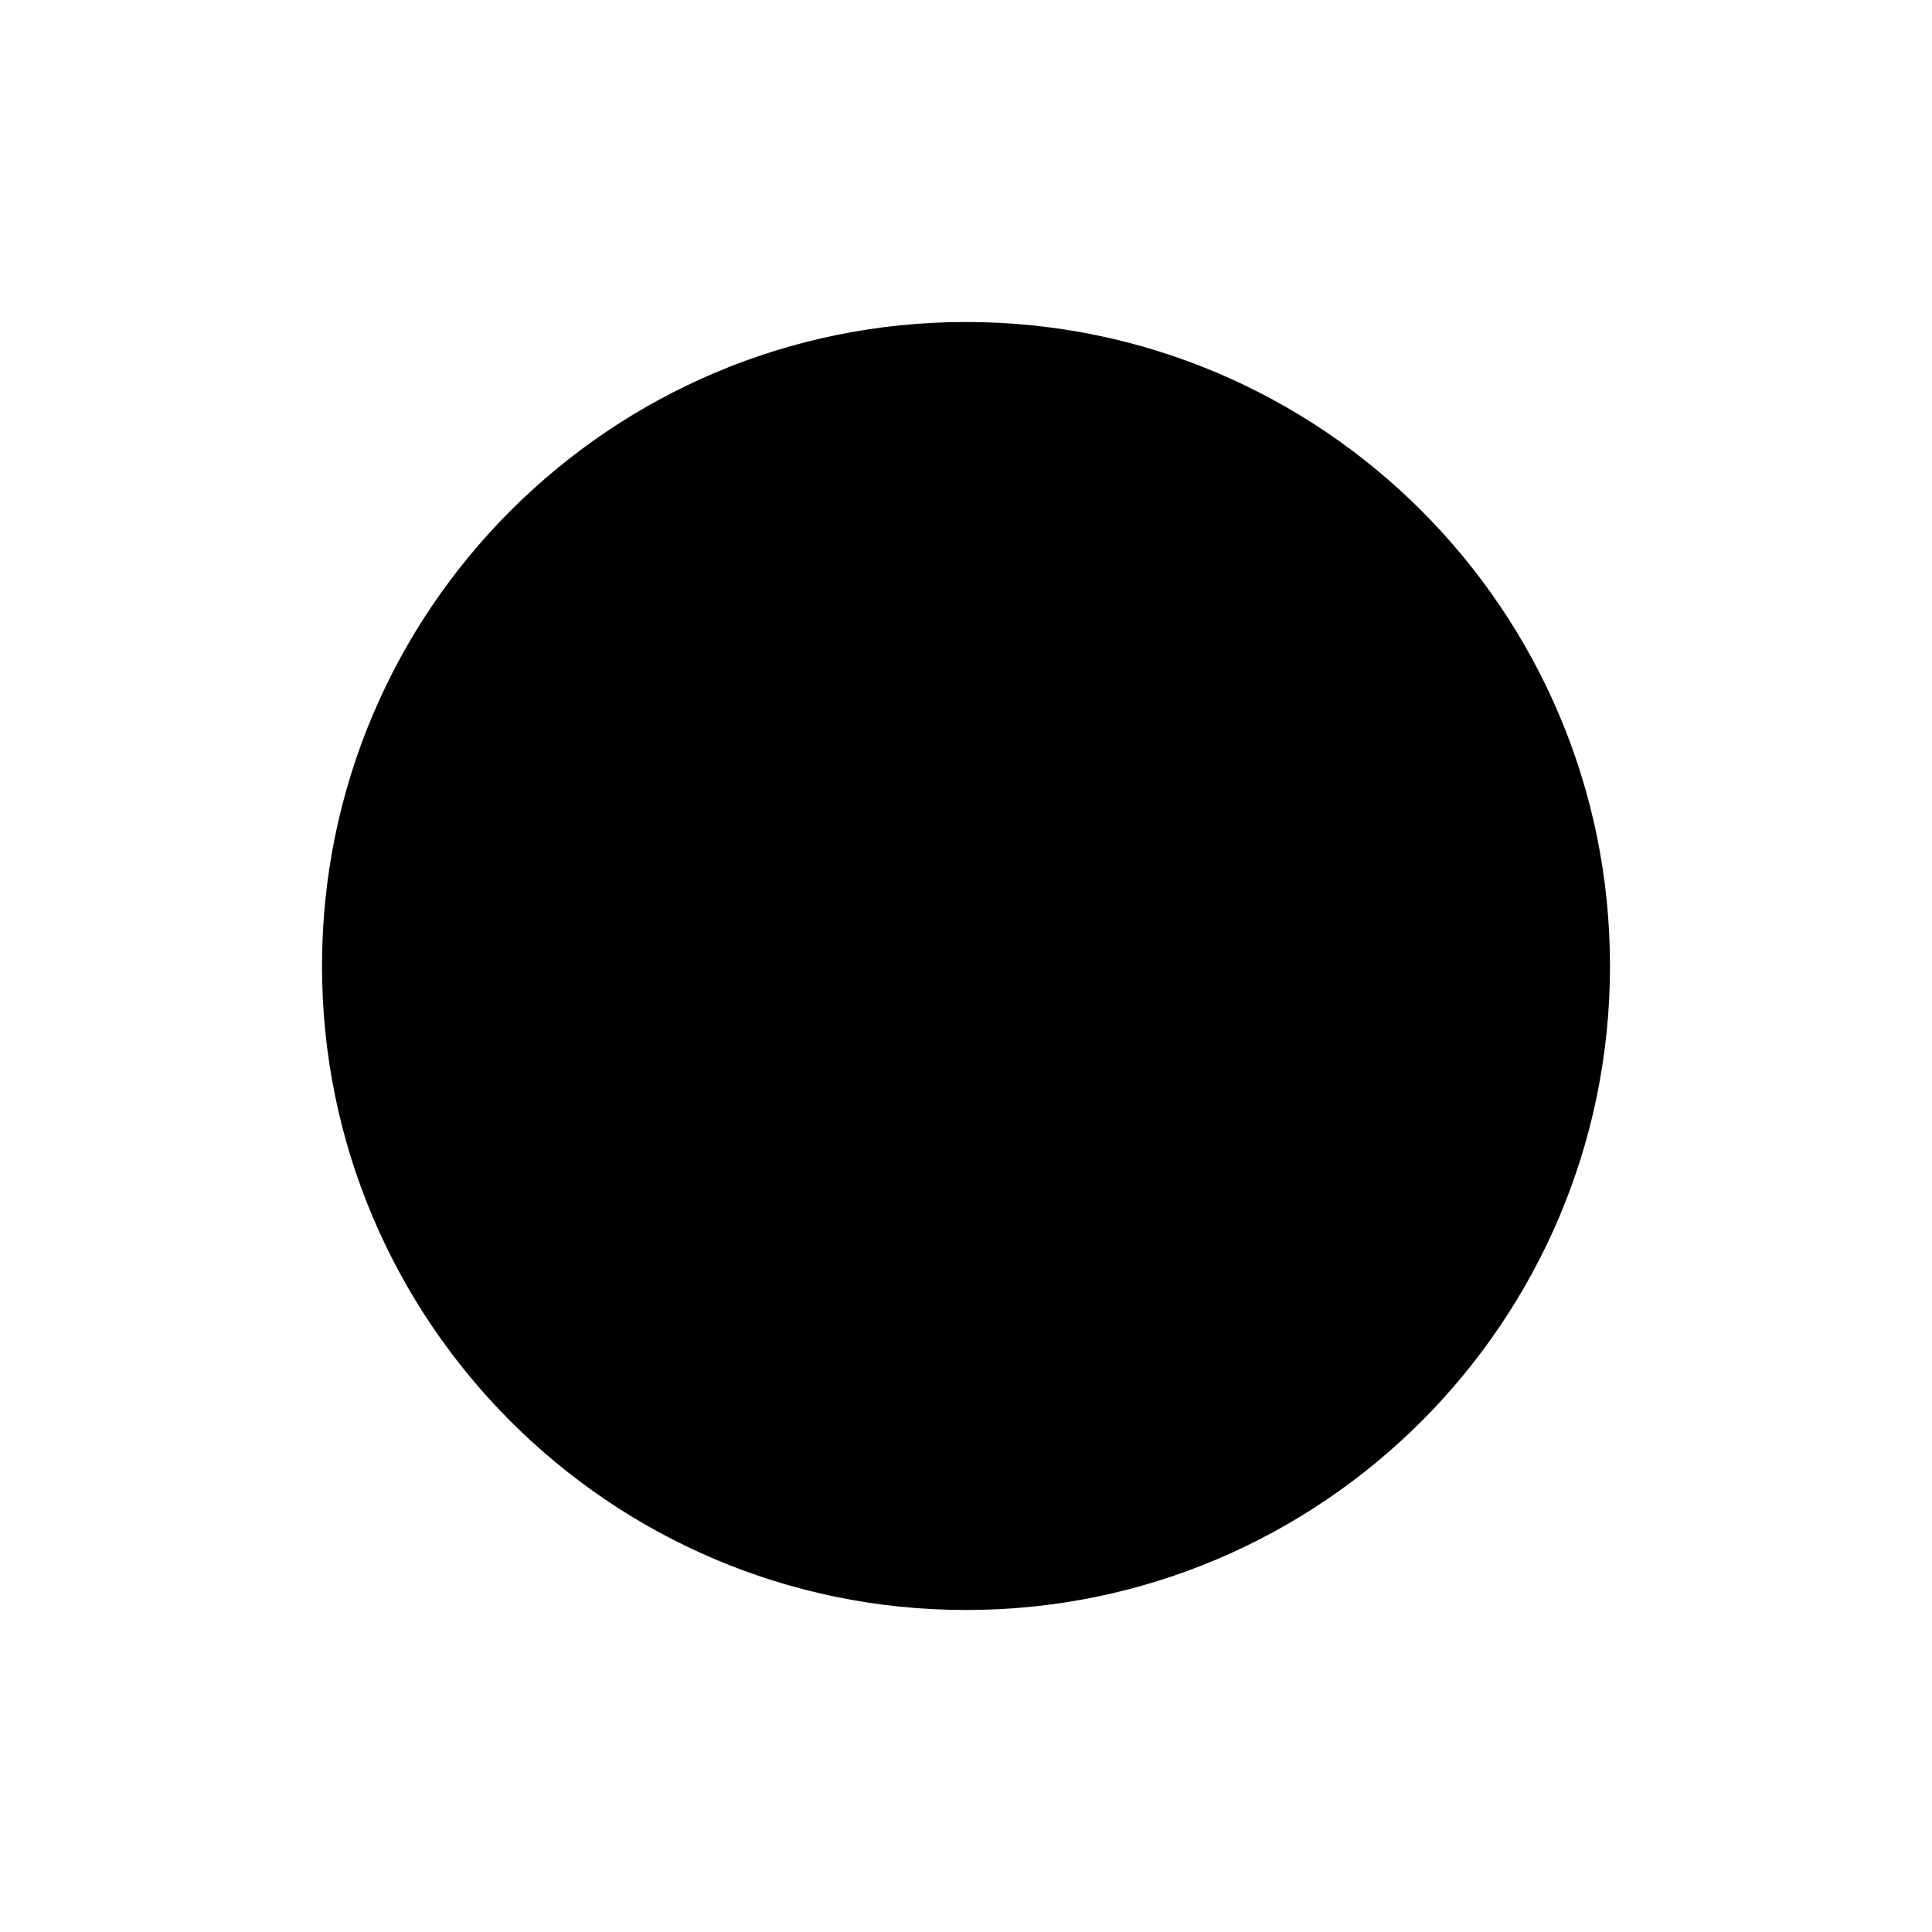
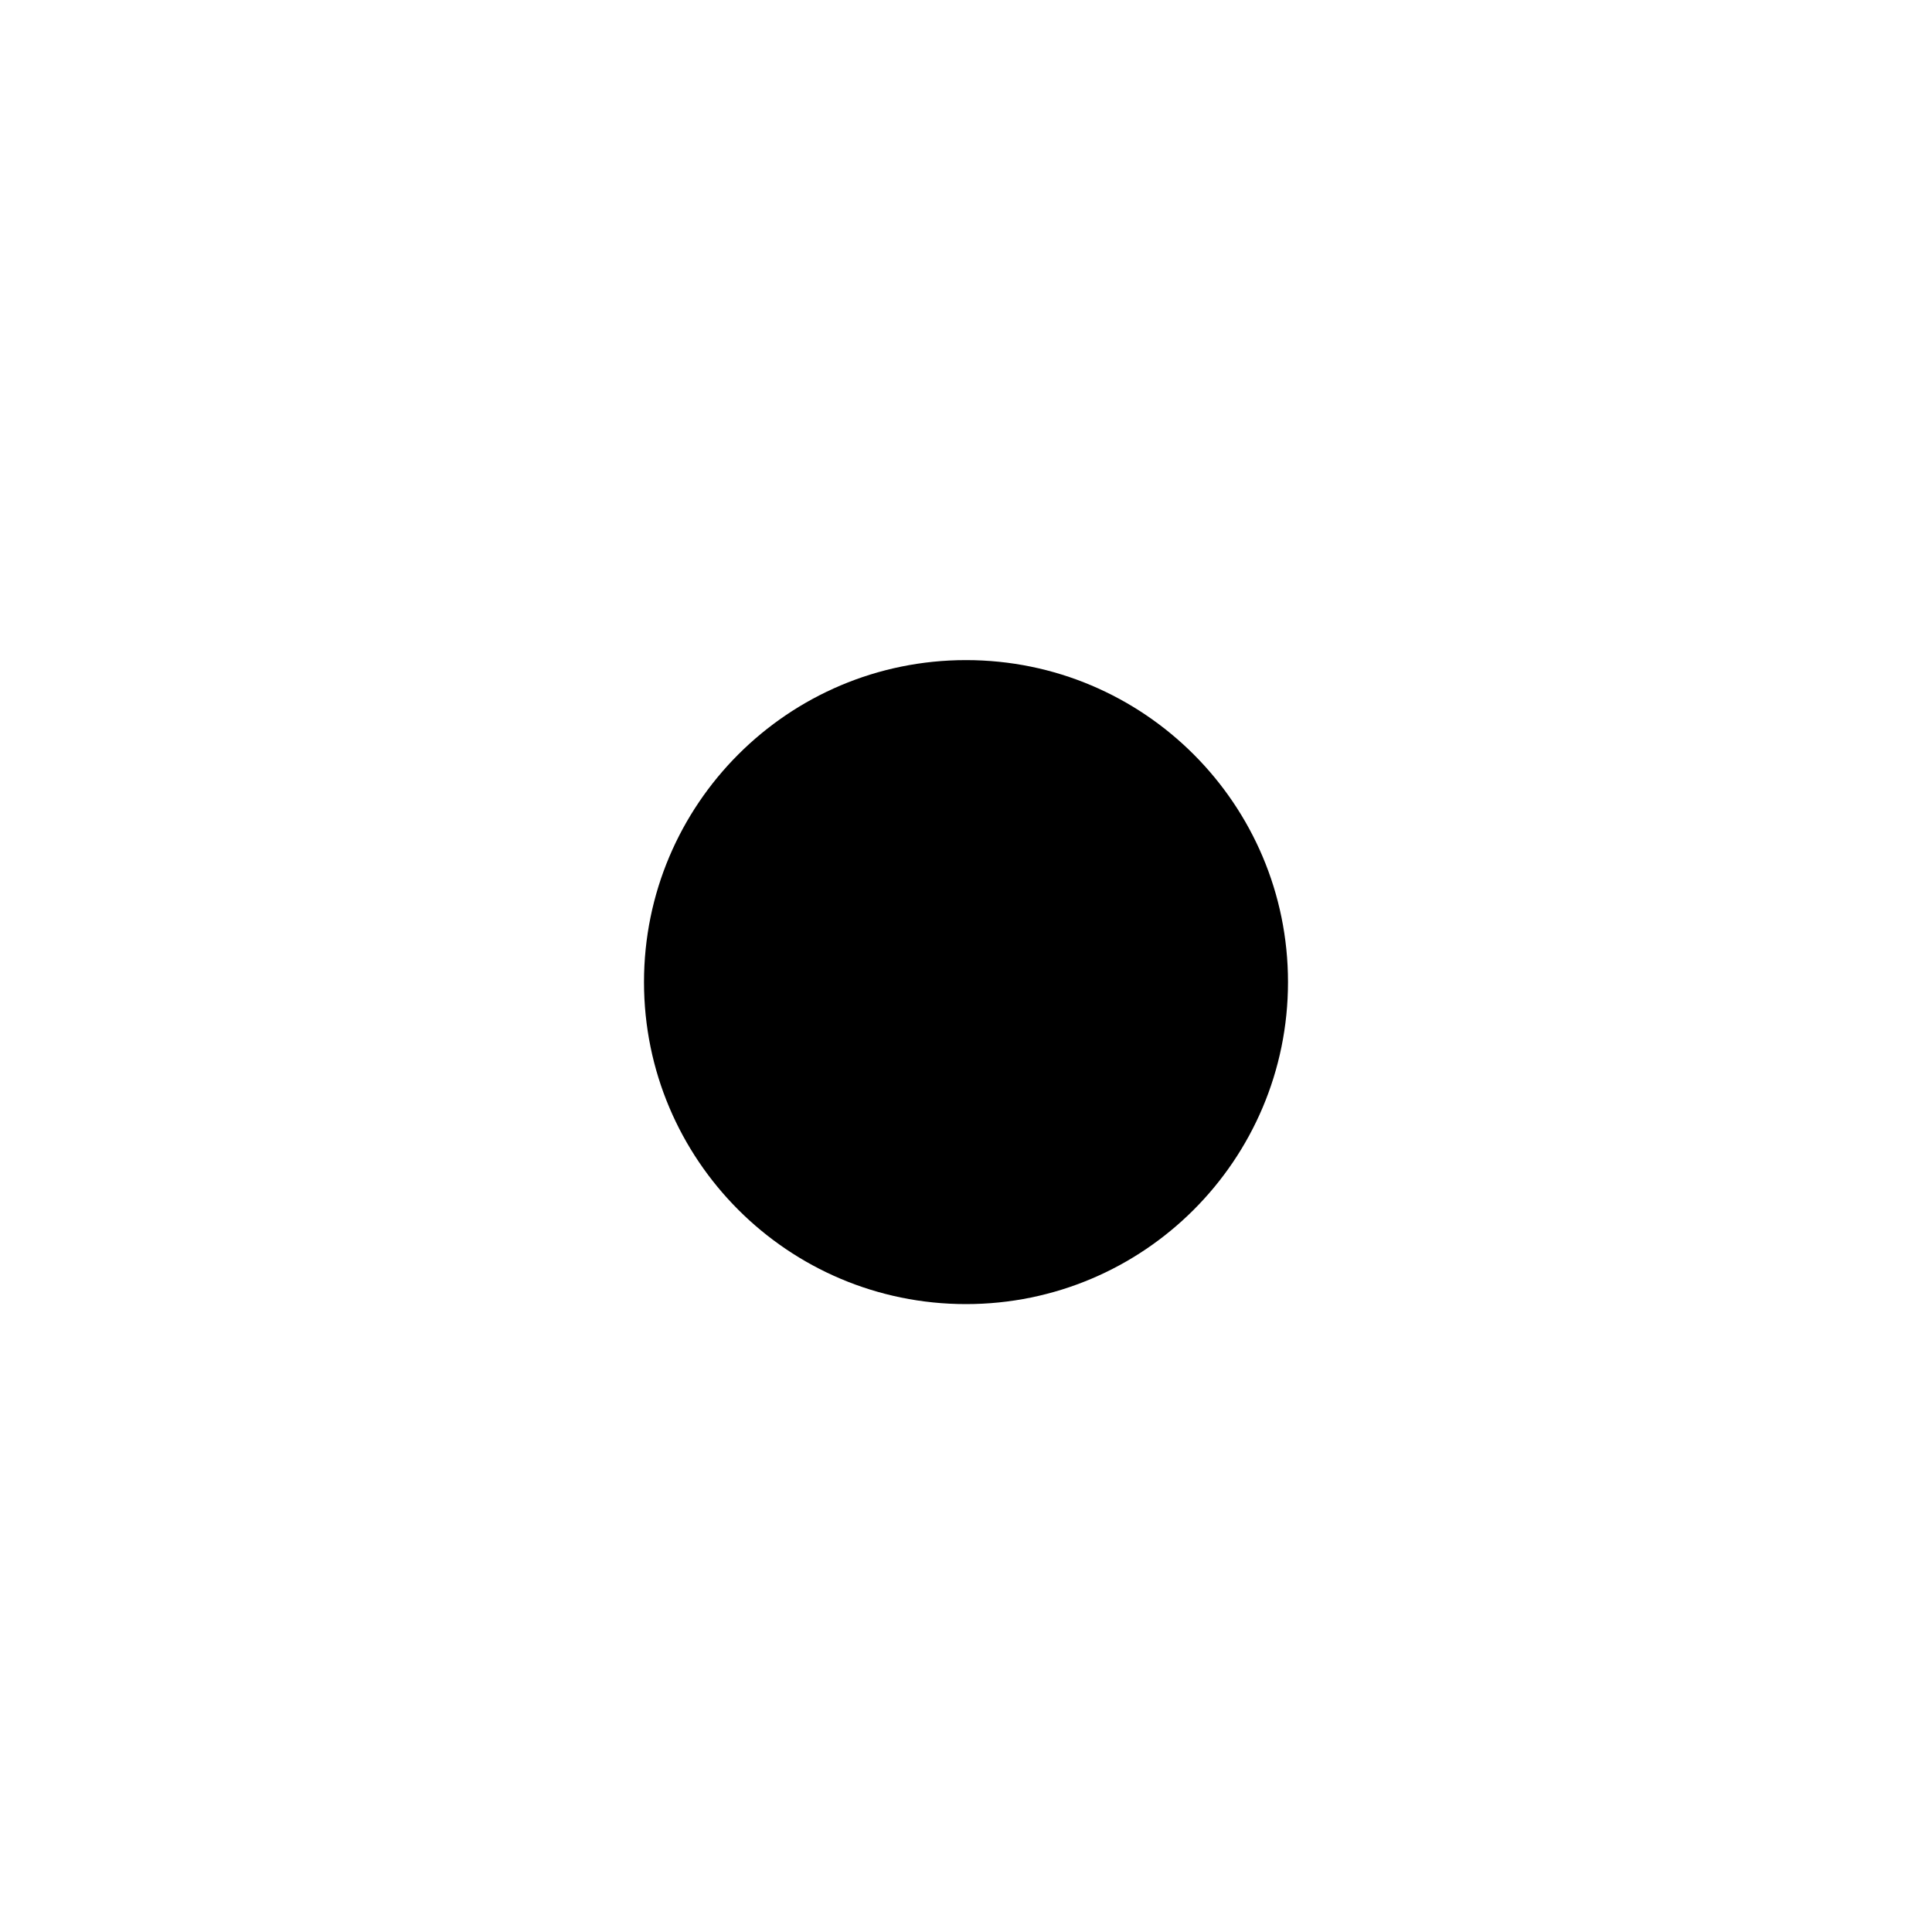
<svg xmlns="http://www.w3.org/2000/svg" version="1.1" id="Layer_1" x="0px" y="0px" width="24px" height="24px" viewBox="0 0 24 24" enable-background="new 0 0 24 24" xml:space="preserve">
-   <circle fill="currentColor" cx="12" cy="12" r="8" />
-   <rect x="11" y="15" width="2" height="2" />
-   <rect x="11" y="7" width="2" height="7" />
+   <circle fill="currentColor" cx="12" cy="12.2" r="4" />
</svg>
